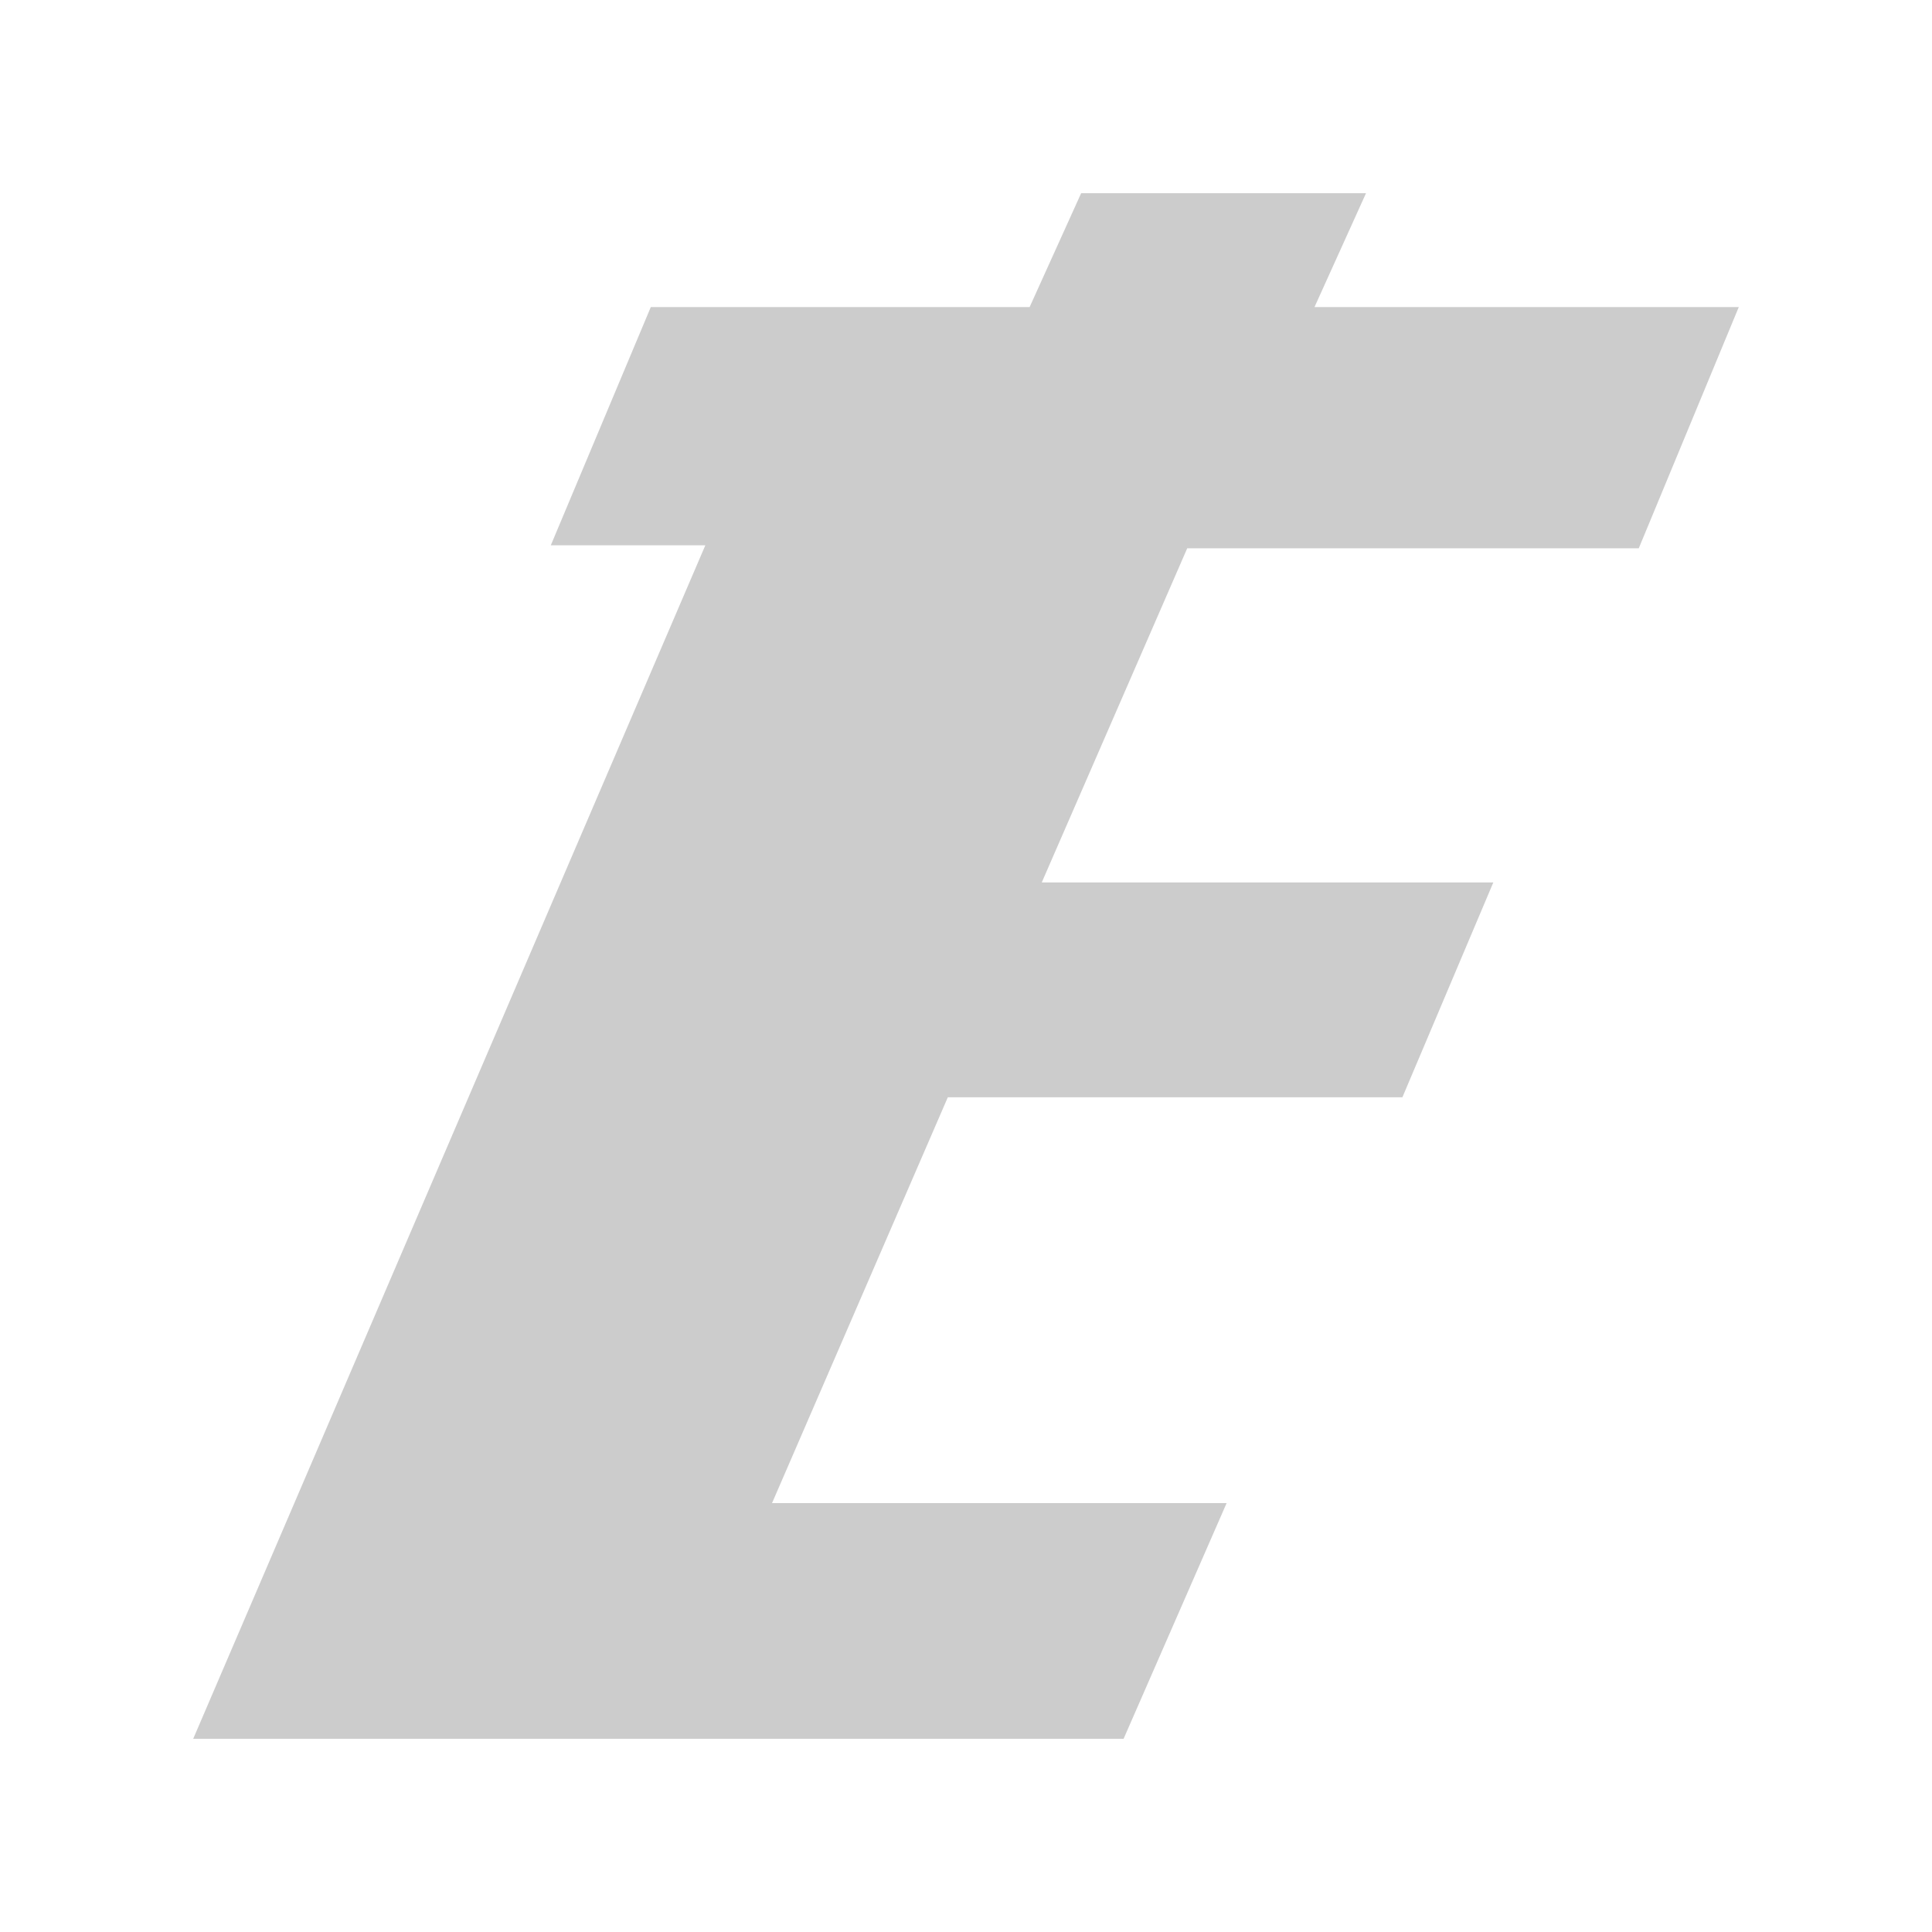
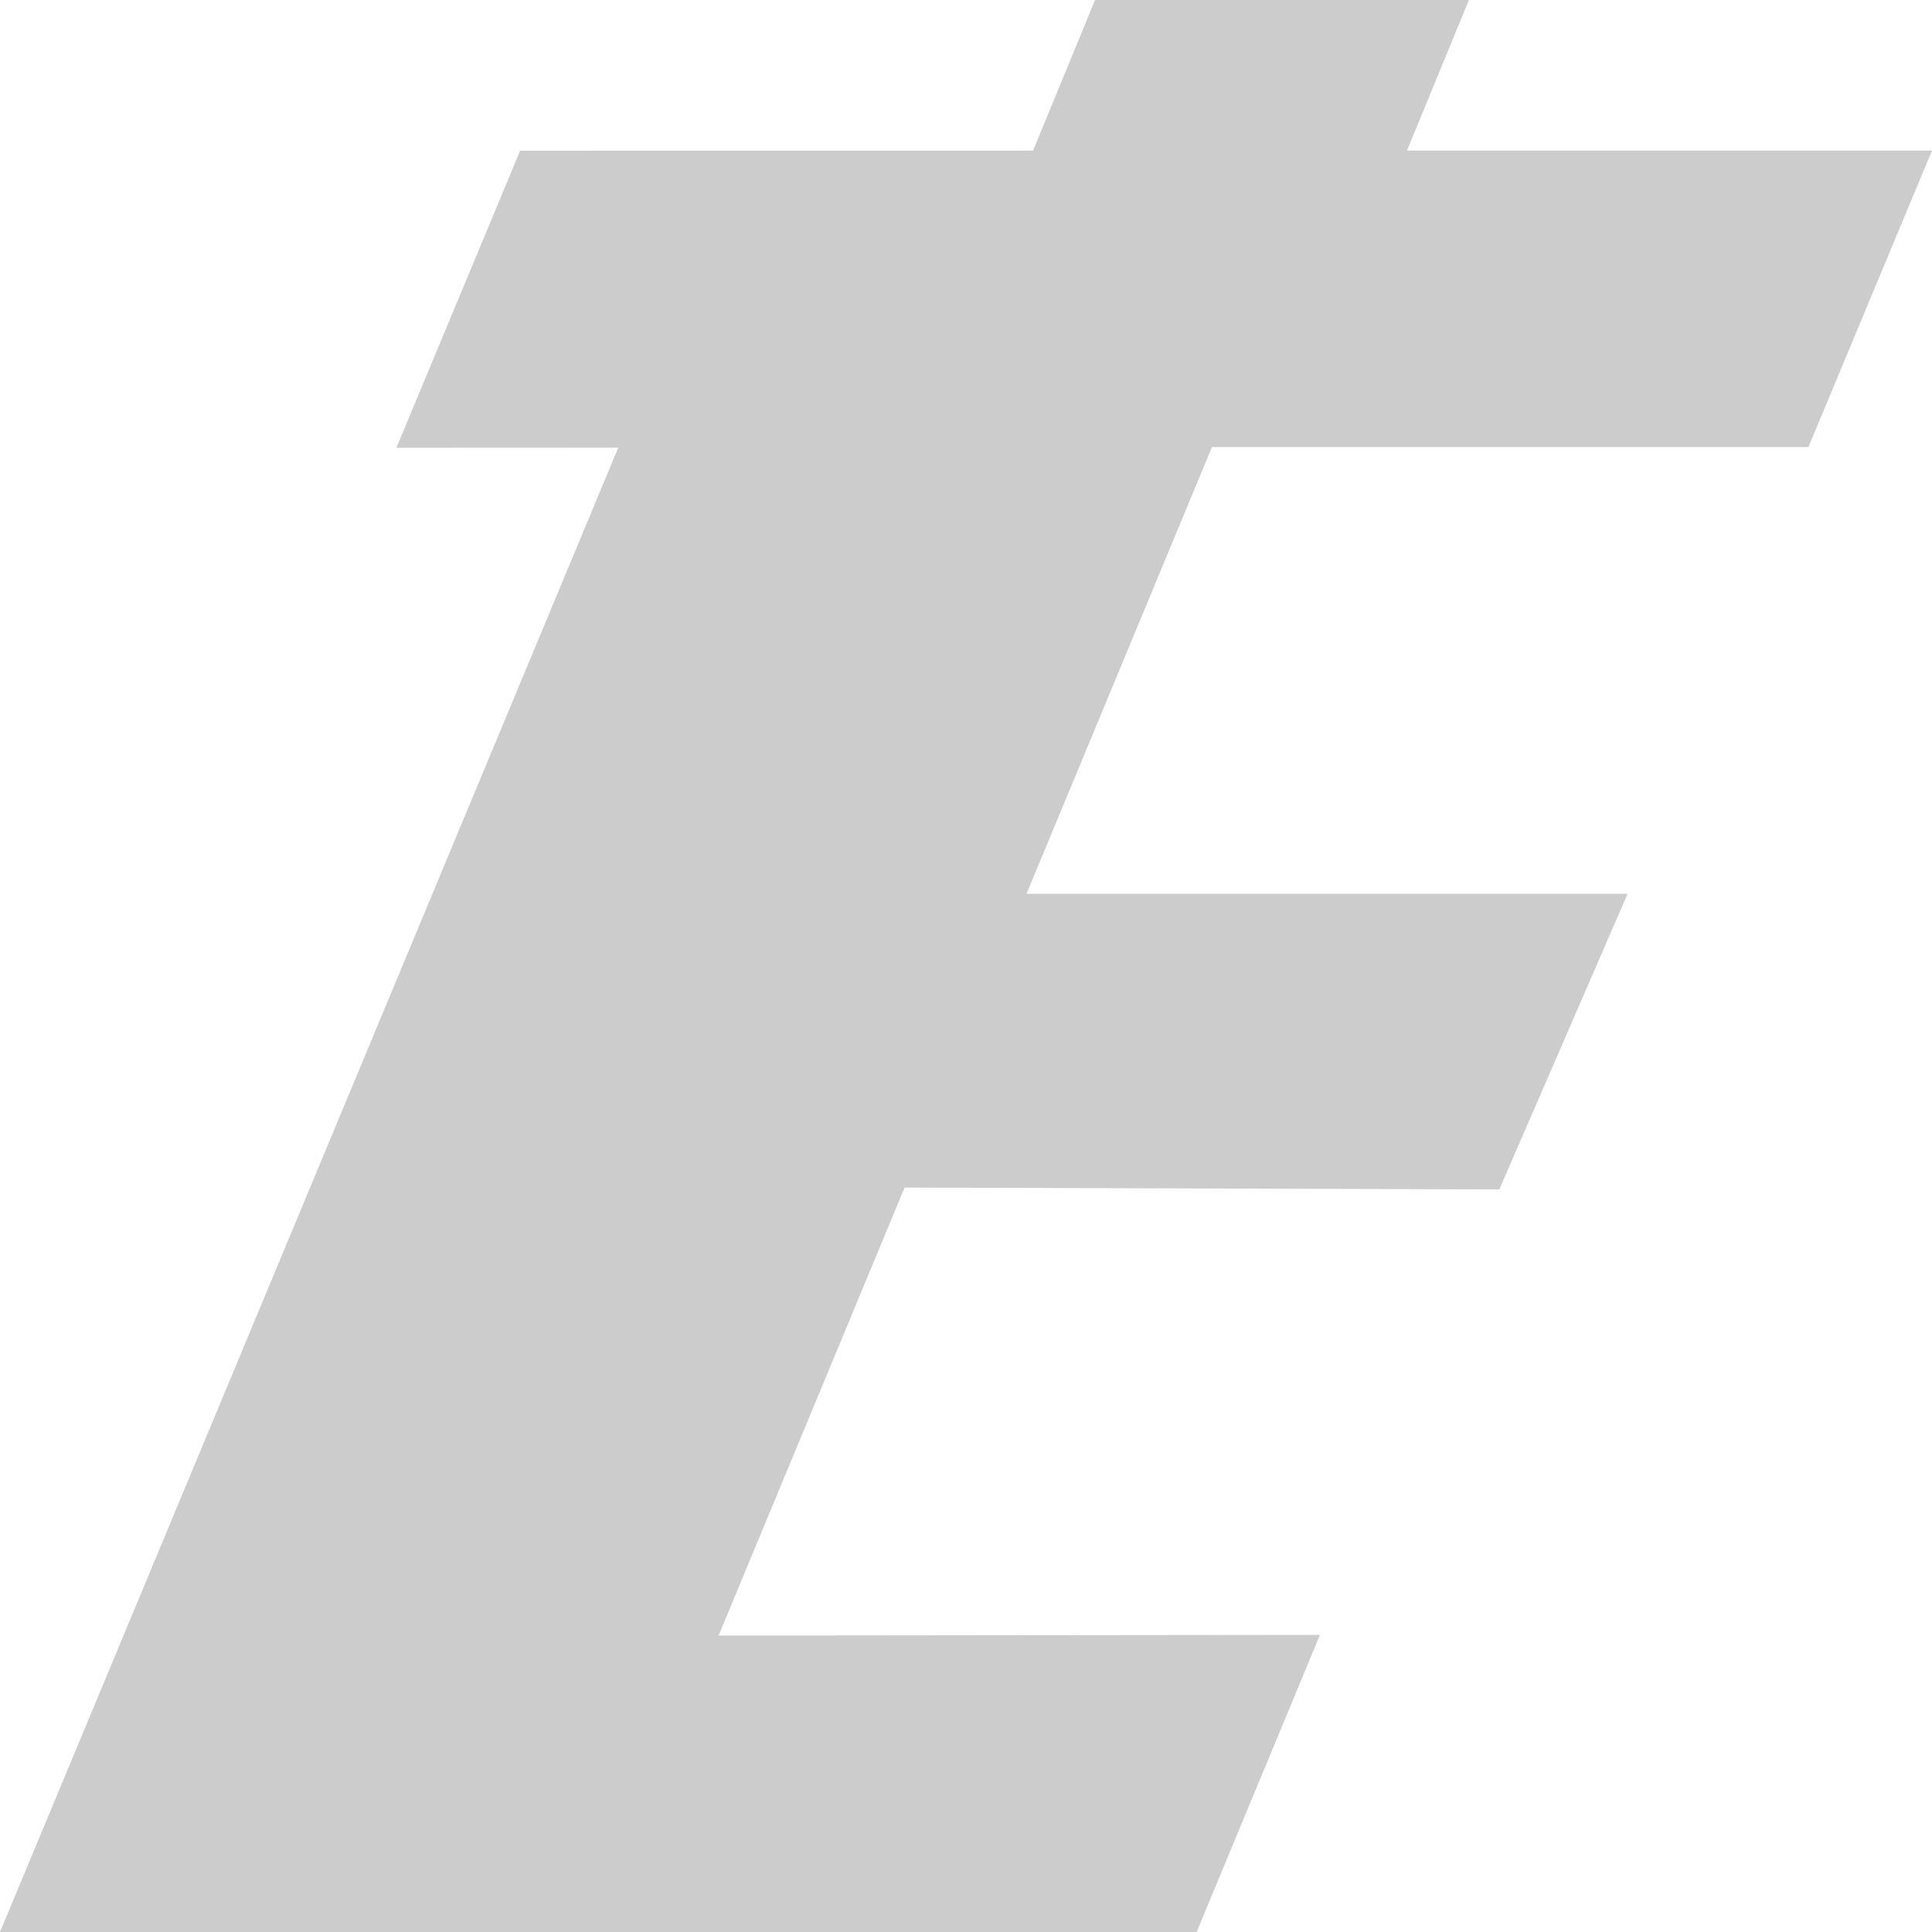
<svg xmlns="http://www.w3.org/2000/svg" width="100" height="100">
-   <path d="m 61.451,28.378 23.372,0 L 90,15.892 l -21.961,0 L            70.705,10 l -14.745,0 -2.666,5.892 -19.608,0            -5.177,12.333 7.999,0 L 10,90 l 48.157,0            5.333,-12.201 -23.529,0 9.098,-21.004 23.529,0            4.706,-11.119 -23.373,0 7.53,-17.298" fill-opacity="0.2" />
+   <path d="M 93.605,23.139 100,7.795 H 72.825 L 76.031,0 h -19.352 l -3.207,7.796 -26.55,0.003 -6.405,15.377 11.484,-0.005 L 0,100 h 61.937 l 6.383,-15.378 -31.126,0.034 9.627,-23.188 30.785,0.096 6.638,-15.301 h -31.111 l 9.598,-23.123 z" opacity="0.2" />
</svg>
